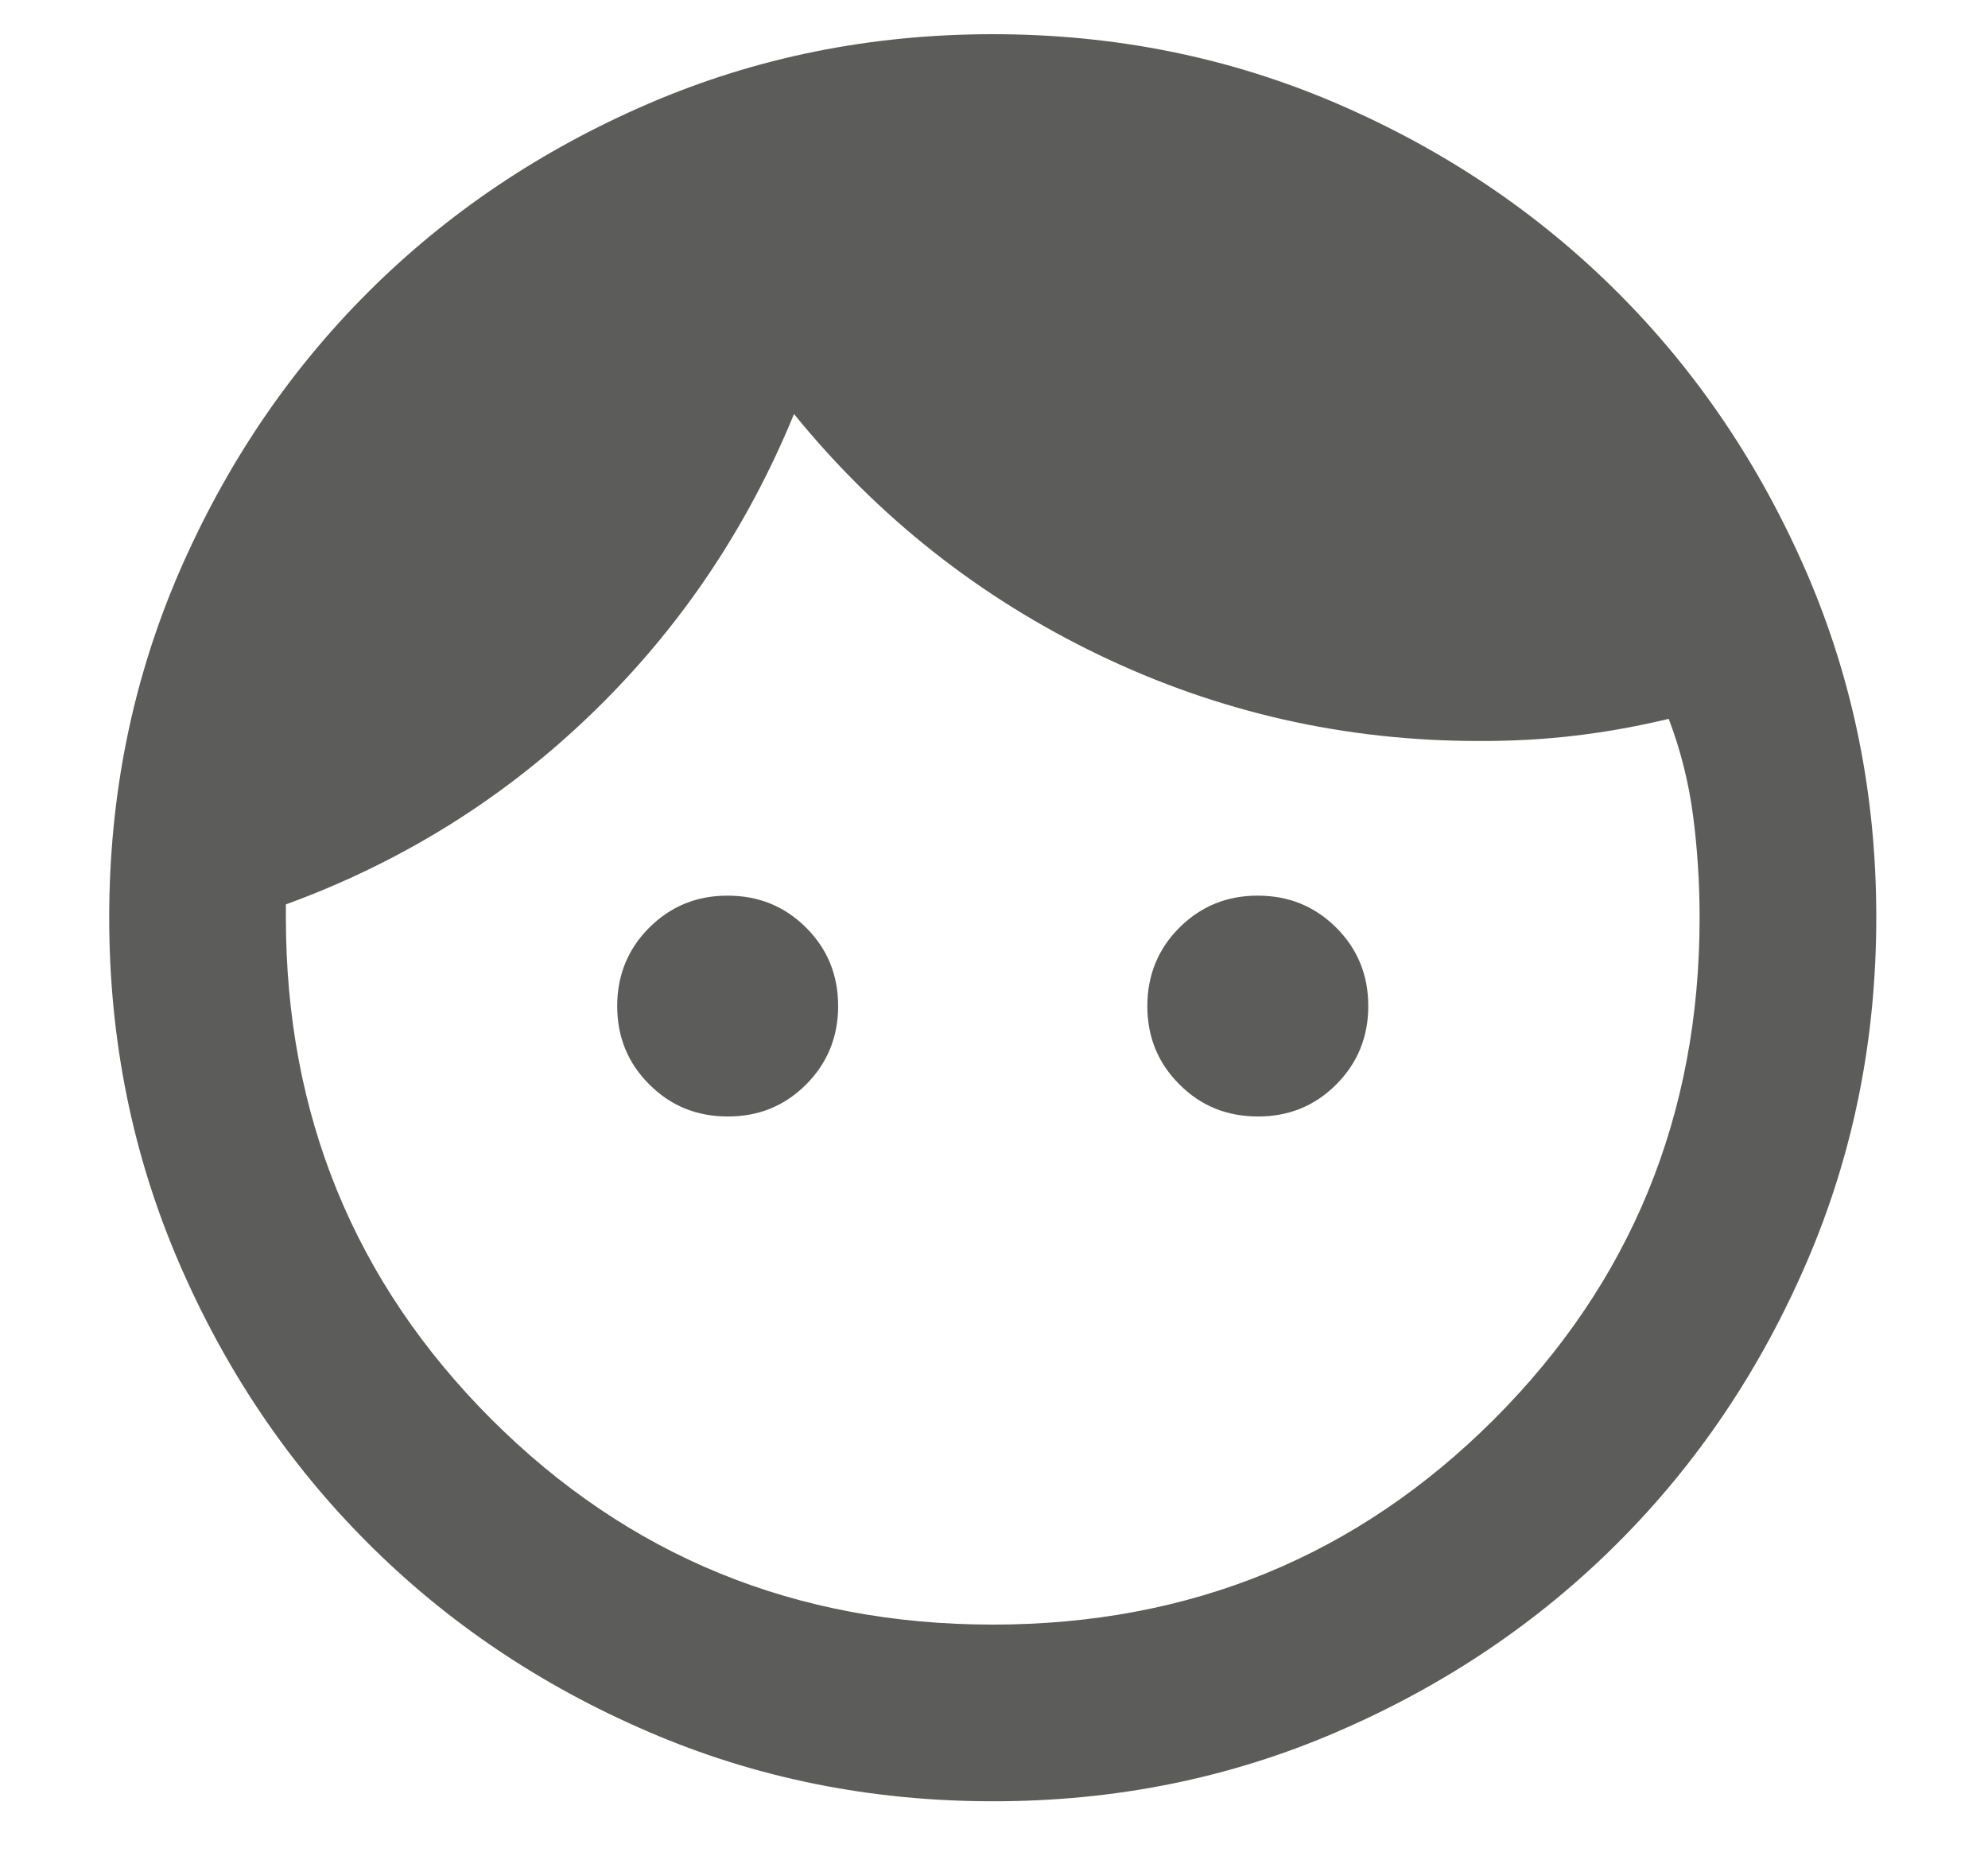
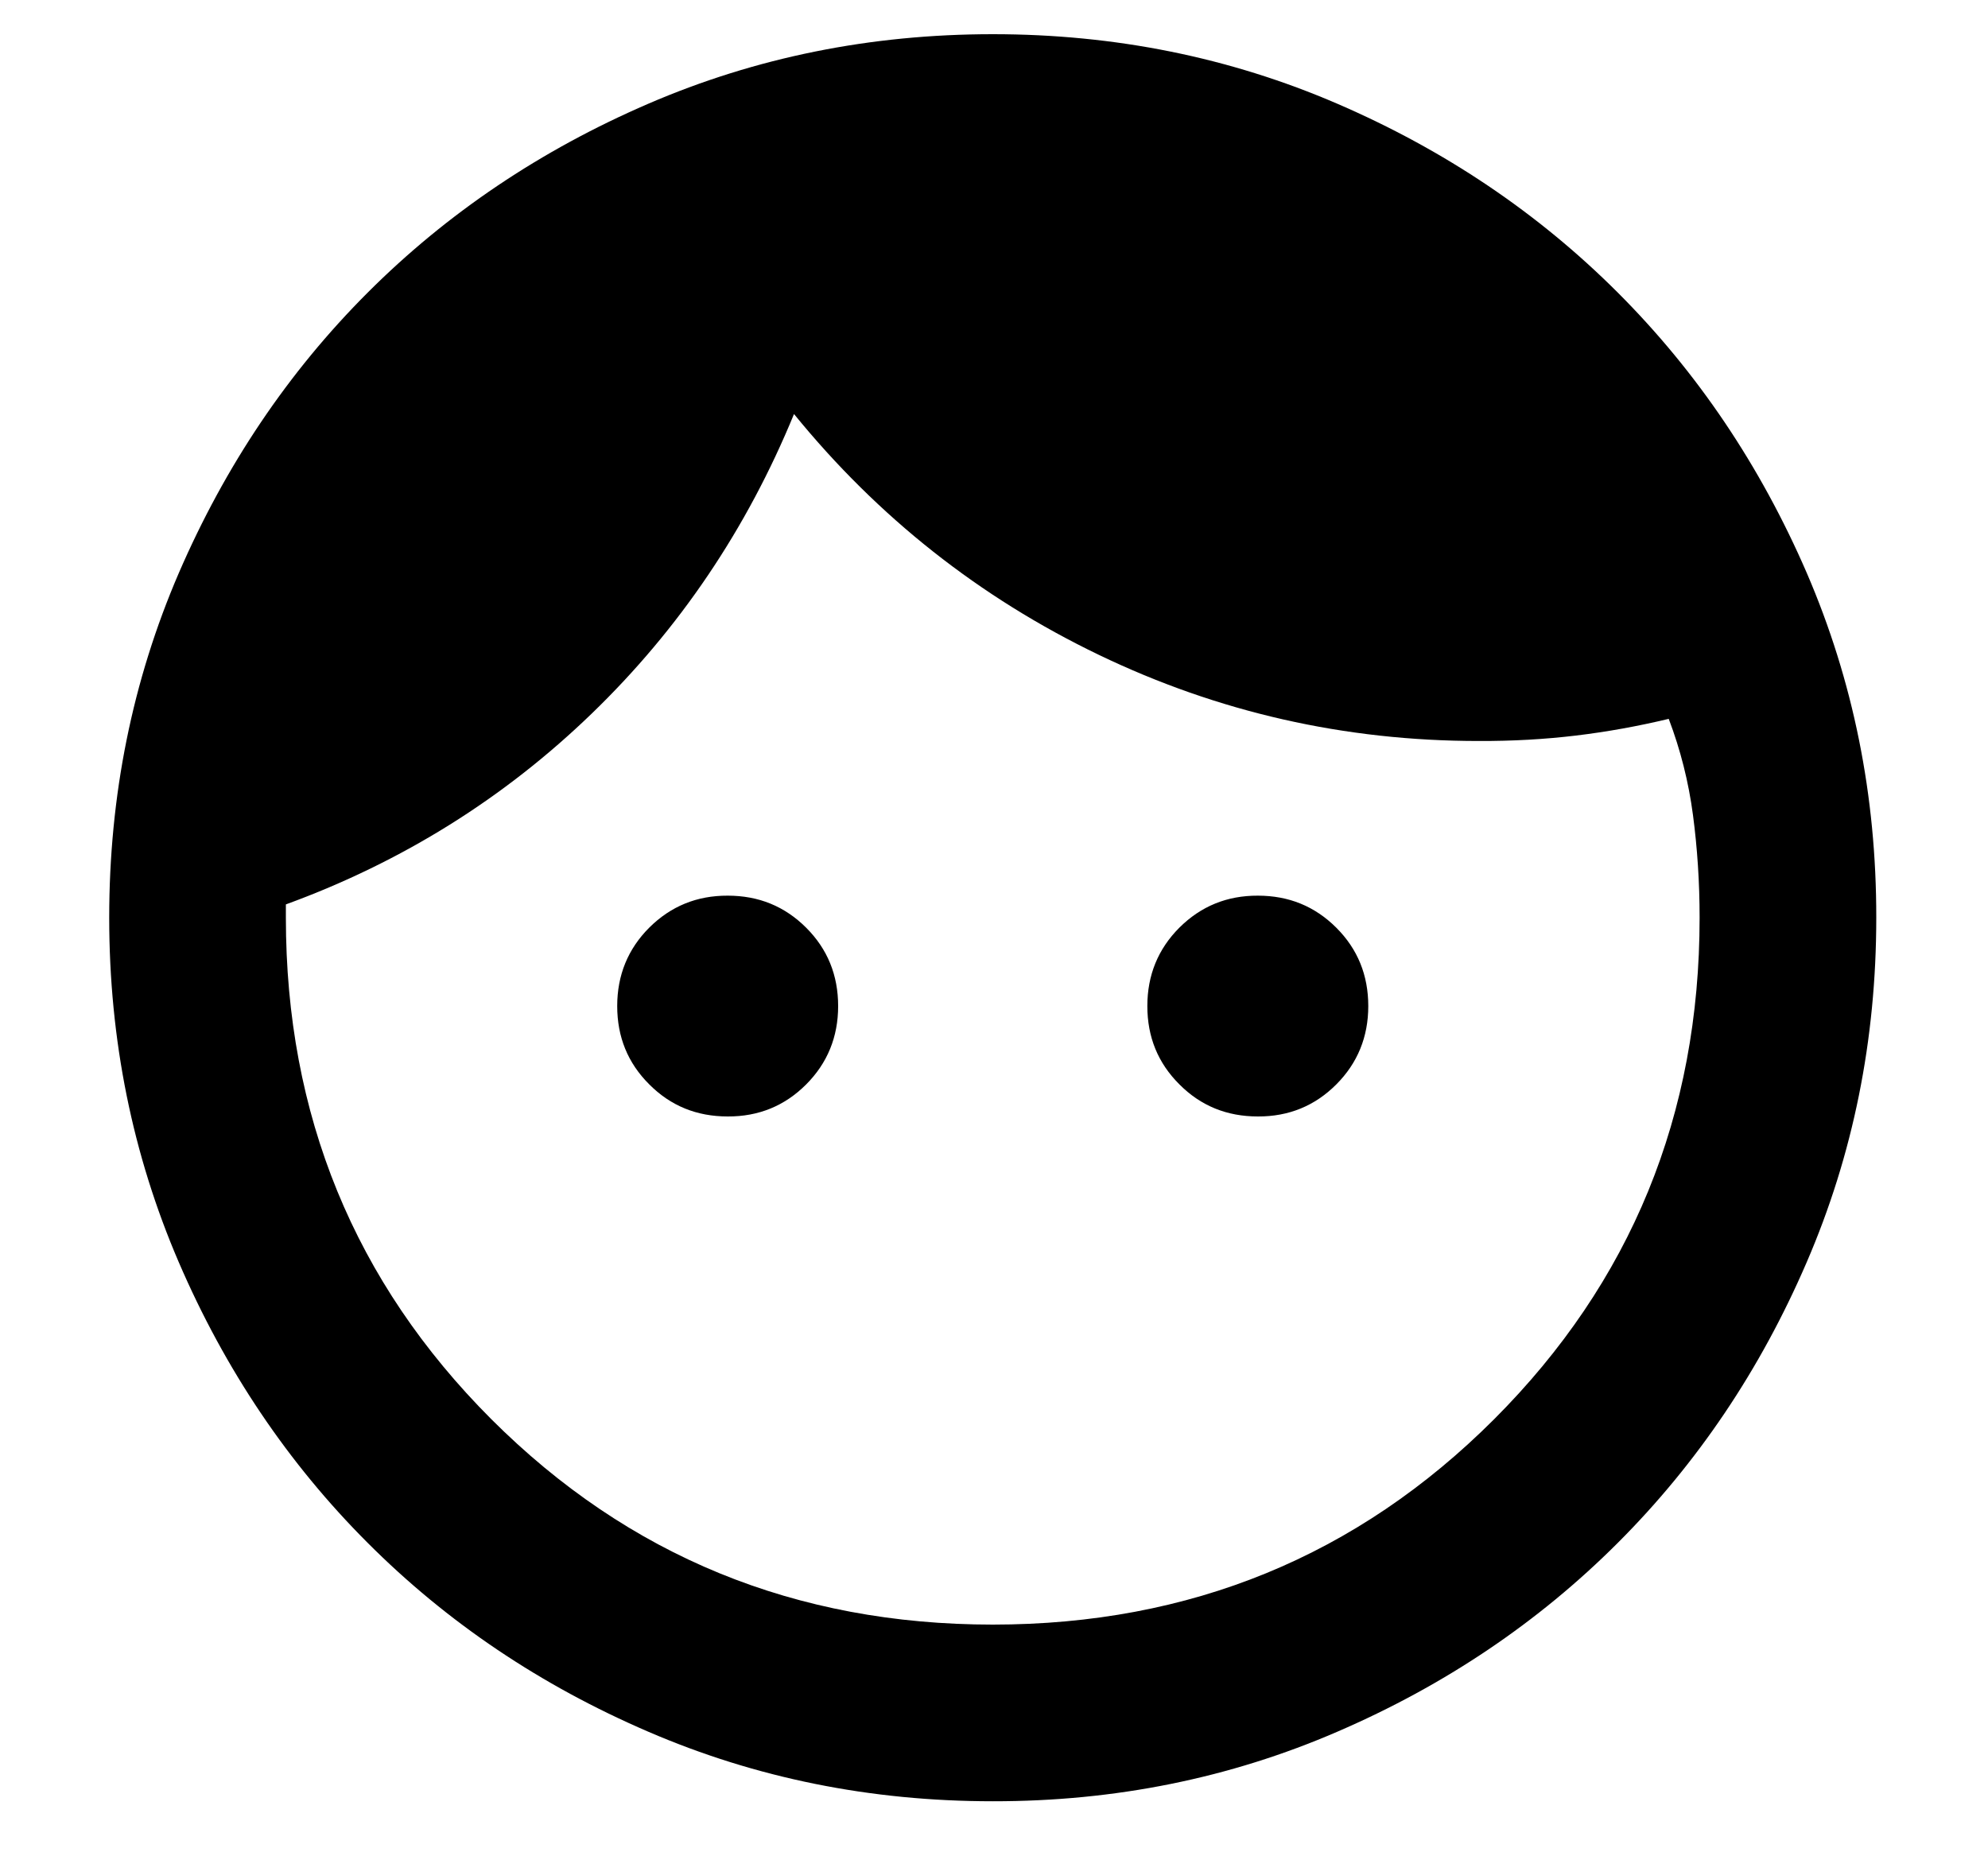
<svg xmlns="http://www.w3.org/2000/svg" width="15" height="14" viewBox="0 0 15 14" fill="none">
-   <path d="M5.491 8.424C5.257 8.424 5.06 8.344 4.899 8.182C4.737 8.021 4.657 7.824 4.657 7.591C4.657 7.358 4.738 7.16 4.899 6.999C5.061 6.838 5.258 6.757 5.491 6.758C5.724 6.758 5.921 6.838 6.083 7C6.244 7.161 6.324 7.358 6.324 7.591C6.324 7.824 6.243 8.022 6.082 8.183C5.921 8.344 5.724 8.425 5.491 8.424ZM9.491 8.424C9.257 8.424 9.06 8.344 8.899 8.182C8.737 8.021 8.657 7.824 8.657 7.591C8.657 7.358 8.738 7.16 8.899 6.999C9.061 6.838 9.258 6.757 9.491 6.758C9.724 6.758 9.921 6.838 10.083 7C10.244 7.161 10.324 7.358 10.324 7.591C10.324 7.824 10.243 8.022 10.082 8.183C9.921 8.344 9.724 8.425 9.491 8.424ZM7.491 12.258C8.98 12.258 10.241 11.741 11.274 10.708C12.307 9.674 12.824 8.413 12.824 6.924C12.824 6.658 12.807 6.4 12.774 6.15C12.741 5.9 12.68 5.658 12.591 5.424C12.357 5.48 12.124 5.522 11.891 5.55C11.657 5.578 11.413 5.592 11.157 5.591C10.146 5.591 9.191 5.374 8.291 4.941C7.391 4.508 6.624 3.902 5.991 3.124C5.635 3.991 5.127 4.744 4.466 5.383C3.805 6.022 3.036 6.503 2.157 6.824V6.924C2.157 8.413 2.674 9.674 3.707 10.708C4.741 11.741 6.002 12.258 7.491 12.258ZM7.491 13.591C6.568 13.591 5.702 13.416 4.891 13.066C4.08 12.717 3.374 12.242 2.774 11.641C2.174 11.041 1.699 10.336 1.349 9.524C1 8.713 0.824 7.847 0.824 6.924C0.824 6.002 0.999 5.136 1.349 4.324C1.7 3.513 2.174 2.808 2.774 2.208C3.374 1.608 4.08 1.133 4.891 0.783C5.702 0.433 6.568 0.258 7.491 0.258C8.413 0.258 9.28 0.433 10.091 0.783C10.902 1.133 11.607 1.608 12.207 2.208C12.807 2.808 13.282 3.513 13.633 4.324C13.983 5.136 14.158 6.002 14.157 6.924C14.157 7.847 13.982 8.713 13.632 9.524C13.282 10.336 12.807 11.041 12.207 11.641C11.607 12.241 10.902 12.716 10.091 13.066C9.28 13.417 8.413 13.592 7.491 13.591Z" fill="#5C5C5A" />
+   <path d="M5.491 8.424C5.257 8.424 5.06 8.344 4.899 8.182C4.737 8.021 4.657 7.824 4.657 7.591C4.657 7.358 4.738 7.16 4.899 6.999C5.061 6.838 5.258 6.757 5.491 6.758C5.724 6.758 5.921 6.838 6.083 7C6.244 7.161 6.324 7.358 6.324 7.591C6.324 7.824 6.243 8.022 6.082 8.183C5.921 8.344 5.724 8.425 5.491 8.424ZM9.491 8.424C9.257 8.424 9.06 8.344 8.899 8.182C8.737 8.021 8.657 7.824 8.657 7.591C8.657 7.358 8.738 7.16 8.899 6.999C9.061 6.838 9.258 6.757 9.491 6.758C9.724 6.758 9.921 6.838 10.083 7C10.244 7.161 10.324 7.358 10.324 7.591C10.324 7.824 10.243 8.022 10.082 8.183C9.921 8.344 9.724 8.425 9.491 8.424ZM7.491 12.258C8.98 12.258 10.241 11.741 11.274 10.708C12.307 9.674 12.824 8.413 12.824 6.924C12.824 6.658 12.807 6.4 12.774 6.15C12.741 5.9 12.68 5.658 12.591 5.424C12.357 5.48 12.124 5.522 11.891 5.55C11.657 5.578 11.413 5.592 11.157 5.591C10.146 5.591 9.191 5.374 8.291 4.941C7.391 4.508 6.624 3.902 5.991 3.124C5.635 3.991 5.127 4.744 4.466 5.383C3.805 6.022 3.036 6.503 2.157 6.824V6.924C2.157 8.413 2.674 9.674 3.707 10.708C4.741 11.741 6.002 12.258 7.491 12.258ZM7.491 13.591C6.568 13.591 5.702 13.416 4.891 13.066C4.08 12.717 3.374 12.242 2.774 11.641C2.174 11.041 1.699 10.336 1.349 9.524C1 8.713 0.824 7.847 0.824 6.924C0.824 6.002 0.999 5.136 1.349 4.324C1.7 3.513 2.174 2.808 2.774 2.208C3.374 1.608 4.08 1.133 4.891 0.783C5.702 0.433 6.568 0.258 7.491 0.258C8.413 0.258 9.28 0.433 10.091 0.783C10.902 1.133 11.607 1.608 12.207 2.208C12.807 2.808 13.282 3.513 13.633 4.324C13.983 5.136 14.158 6.002 14.157 6.924C14.157 7.847 13.982 8.713 13.632 9.524C13.282 10.336 12.807 11.041 12.207 11.641C11.607 12.241 10.902 12.716 10.091 13.066C9.28 13.417 8.413 13.592 7.491 13.591Z" fill="currentColor" />
</svg>
